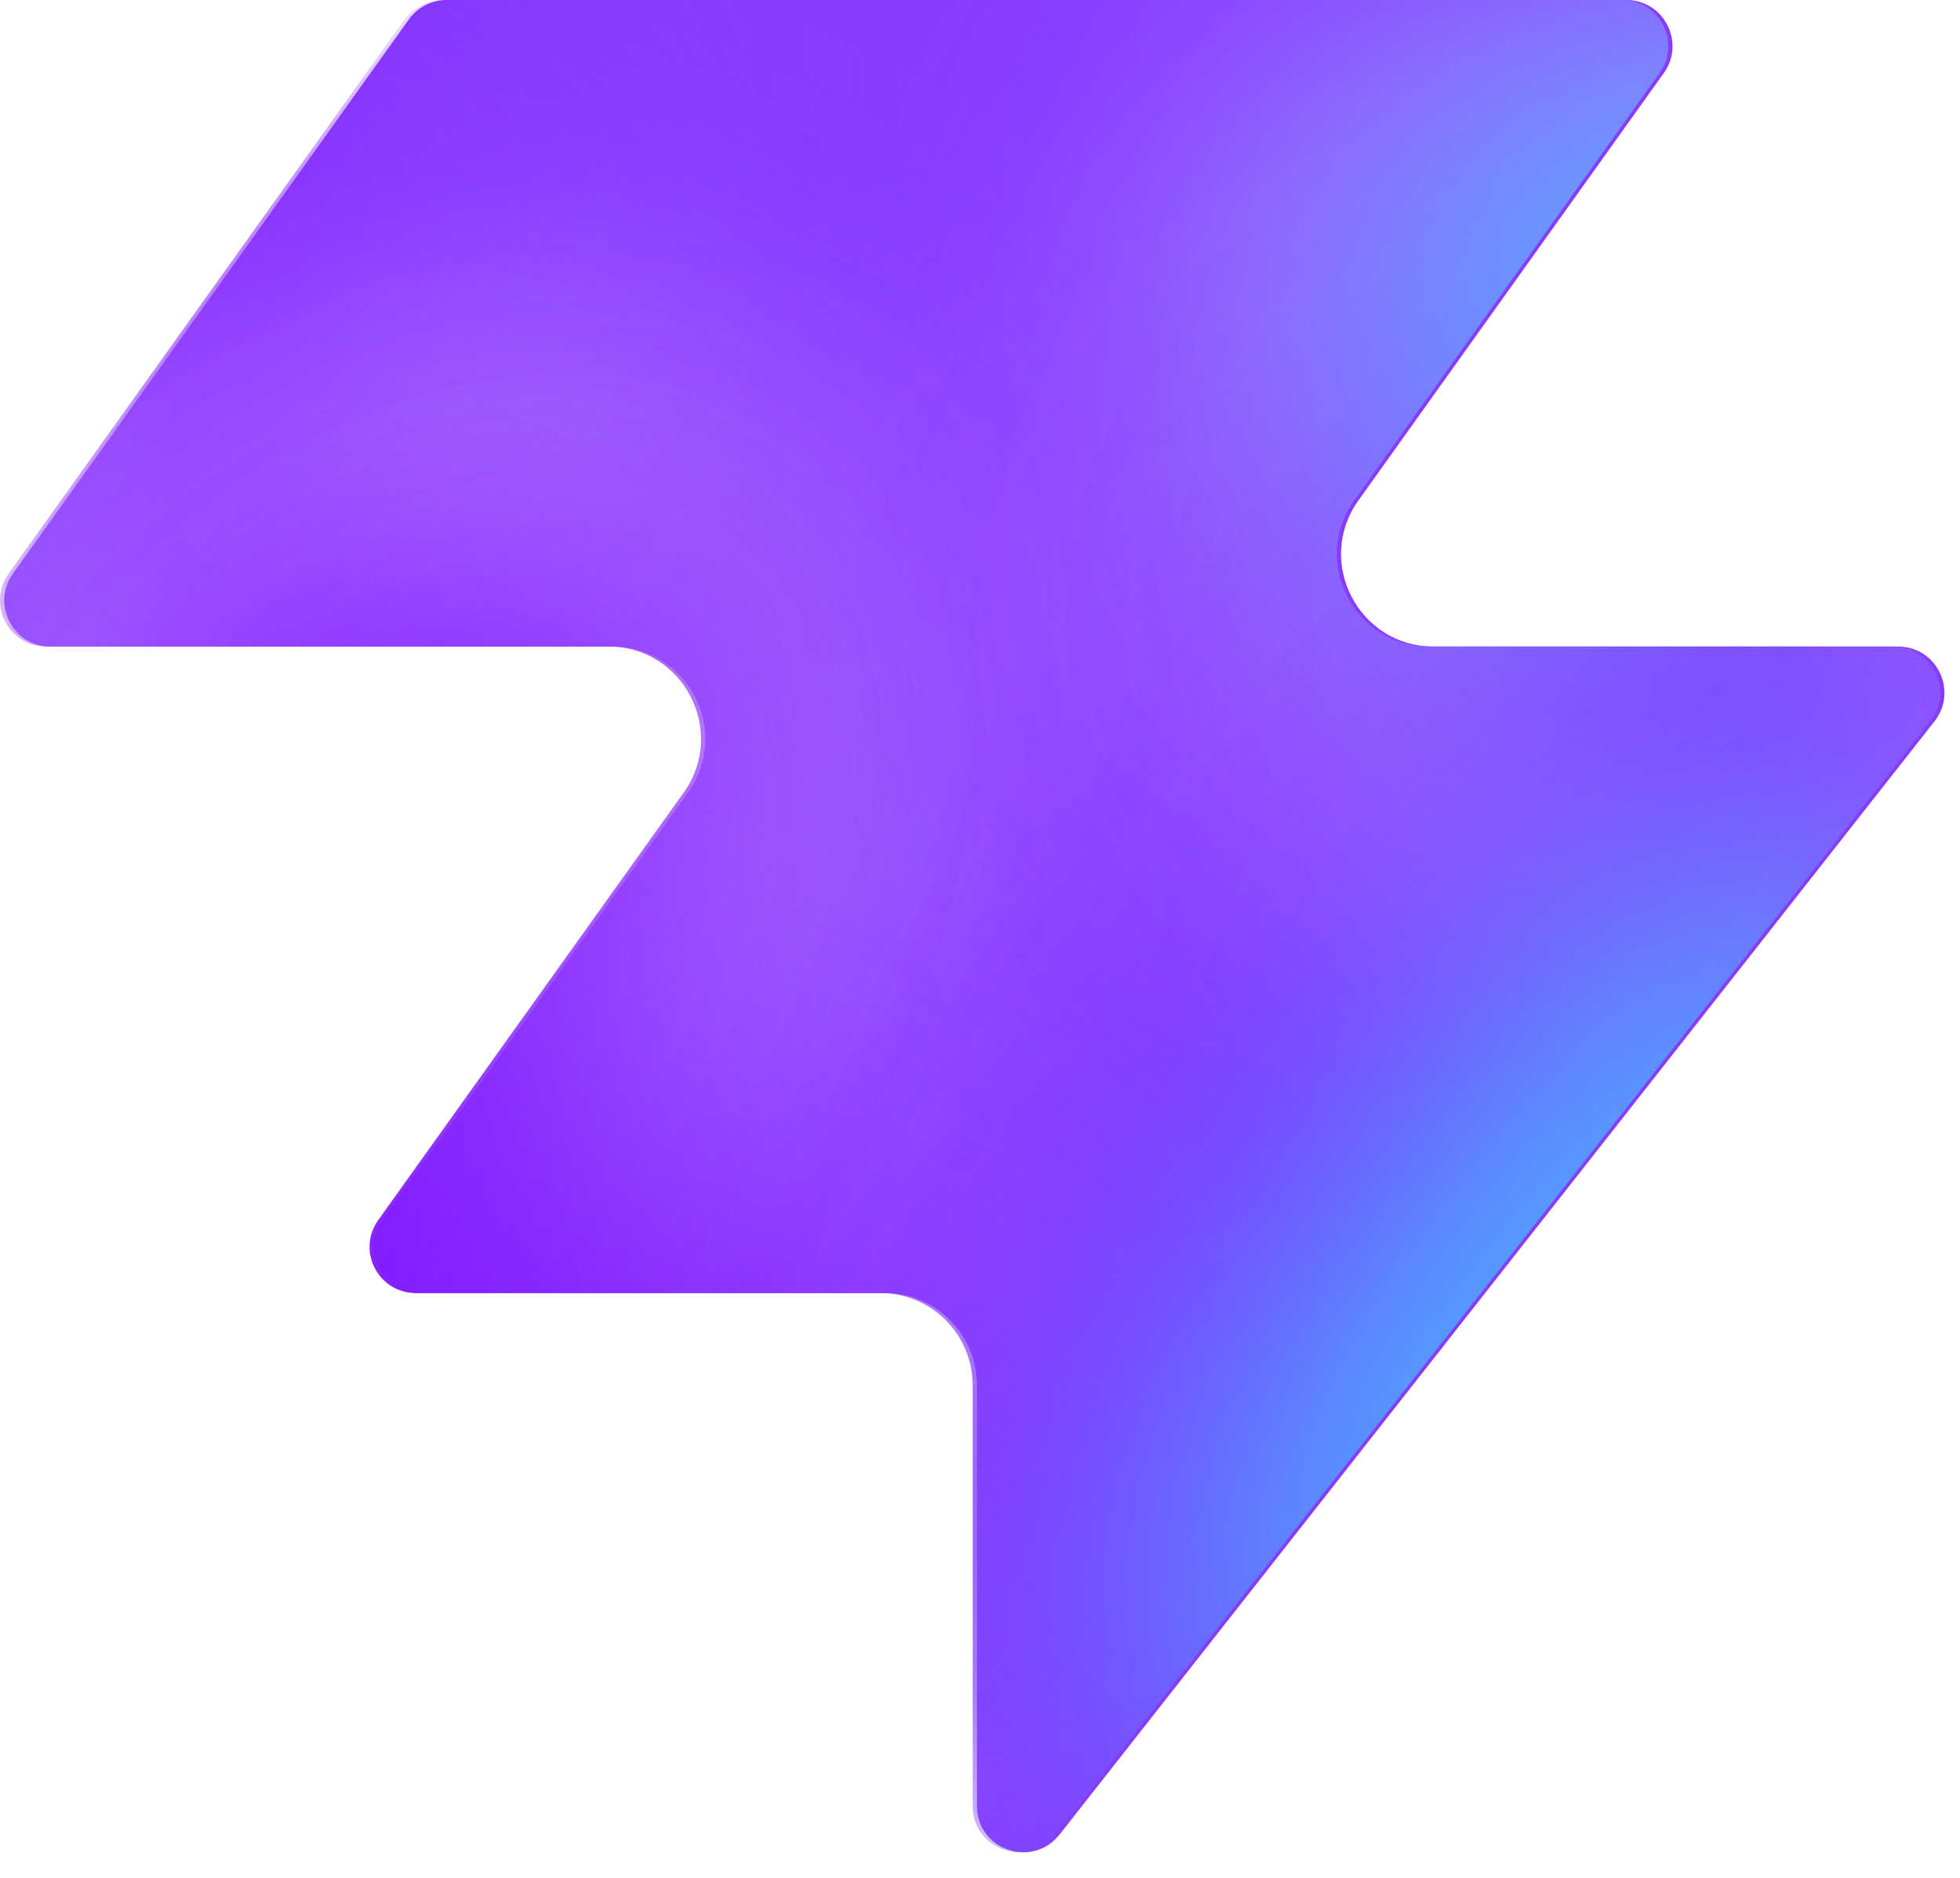
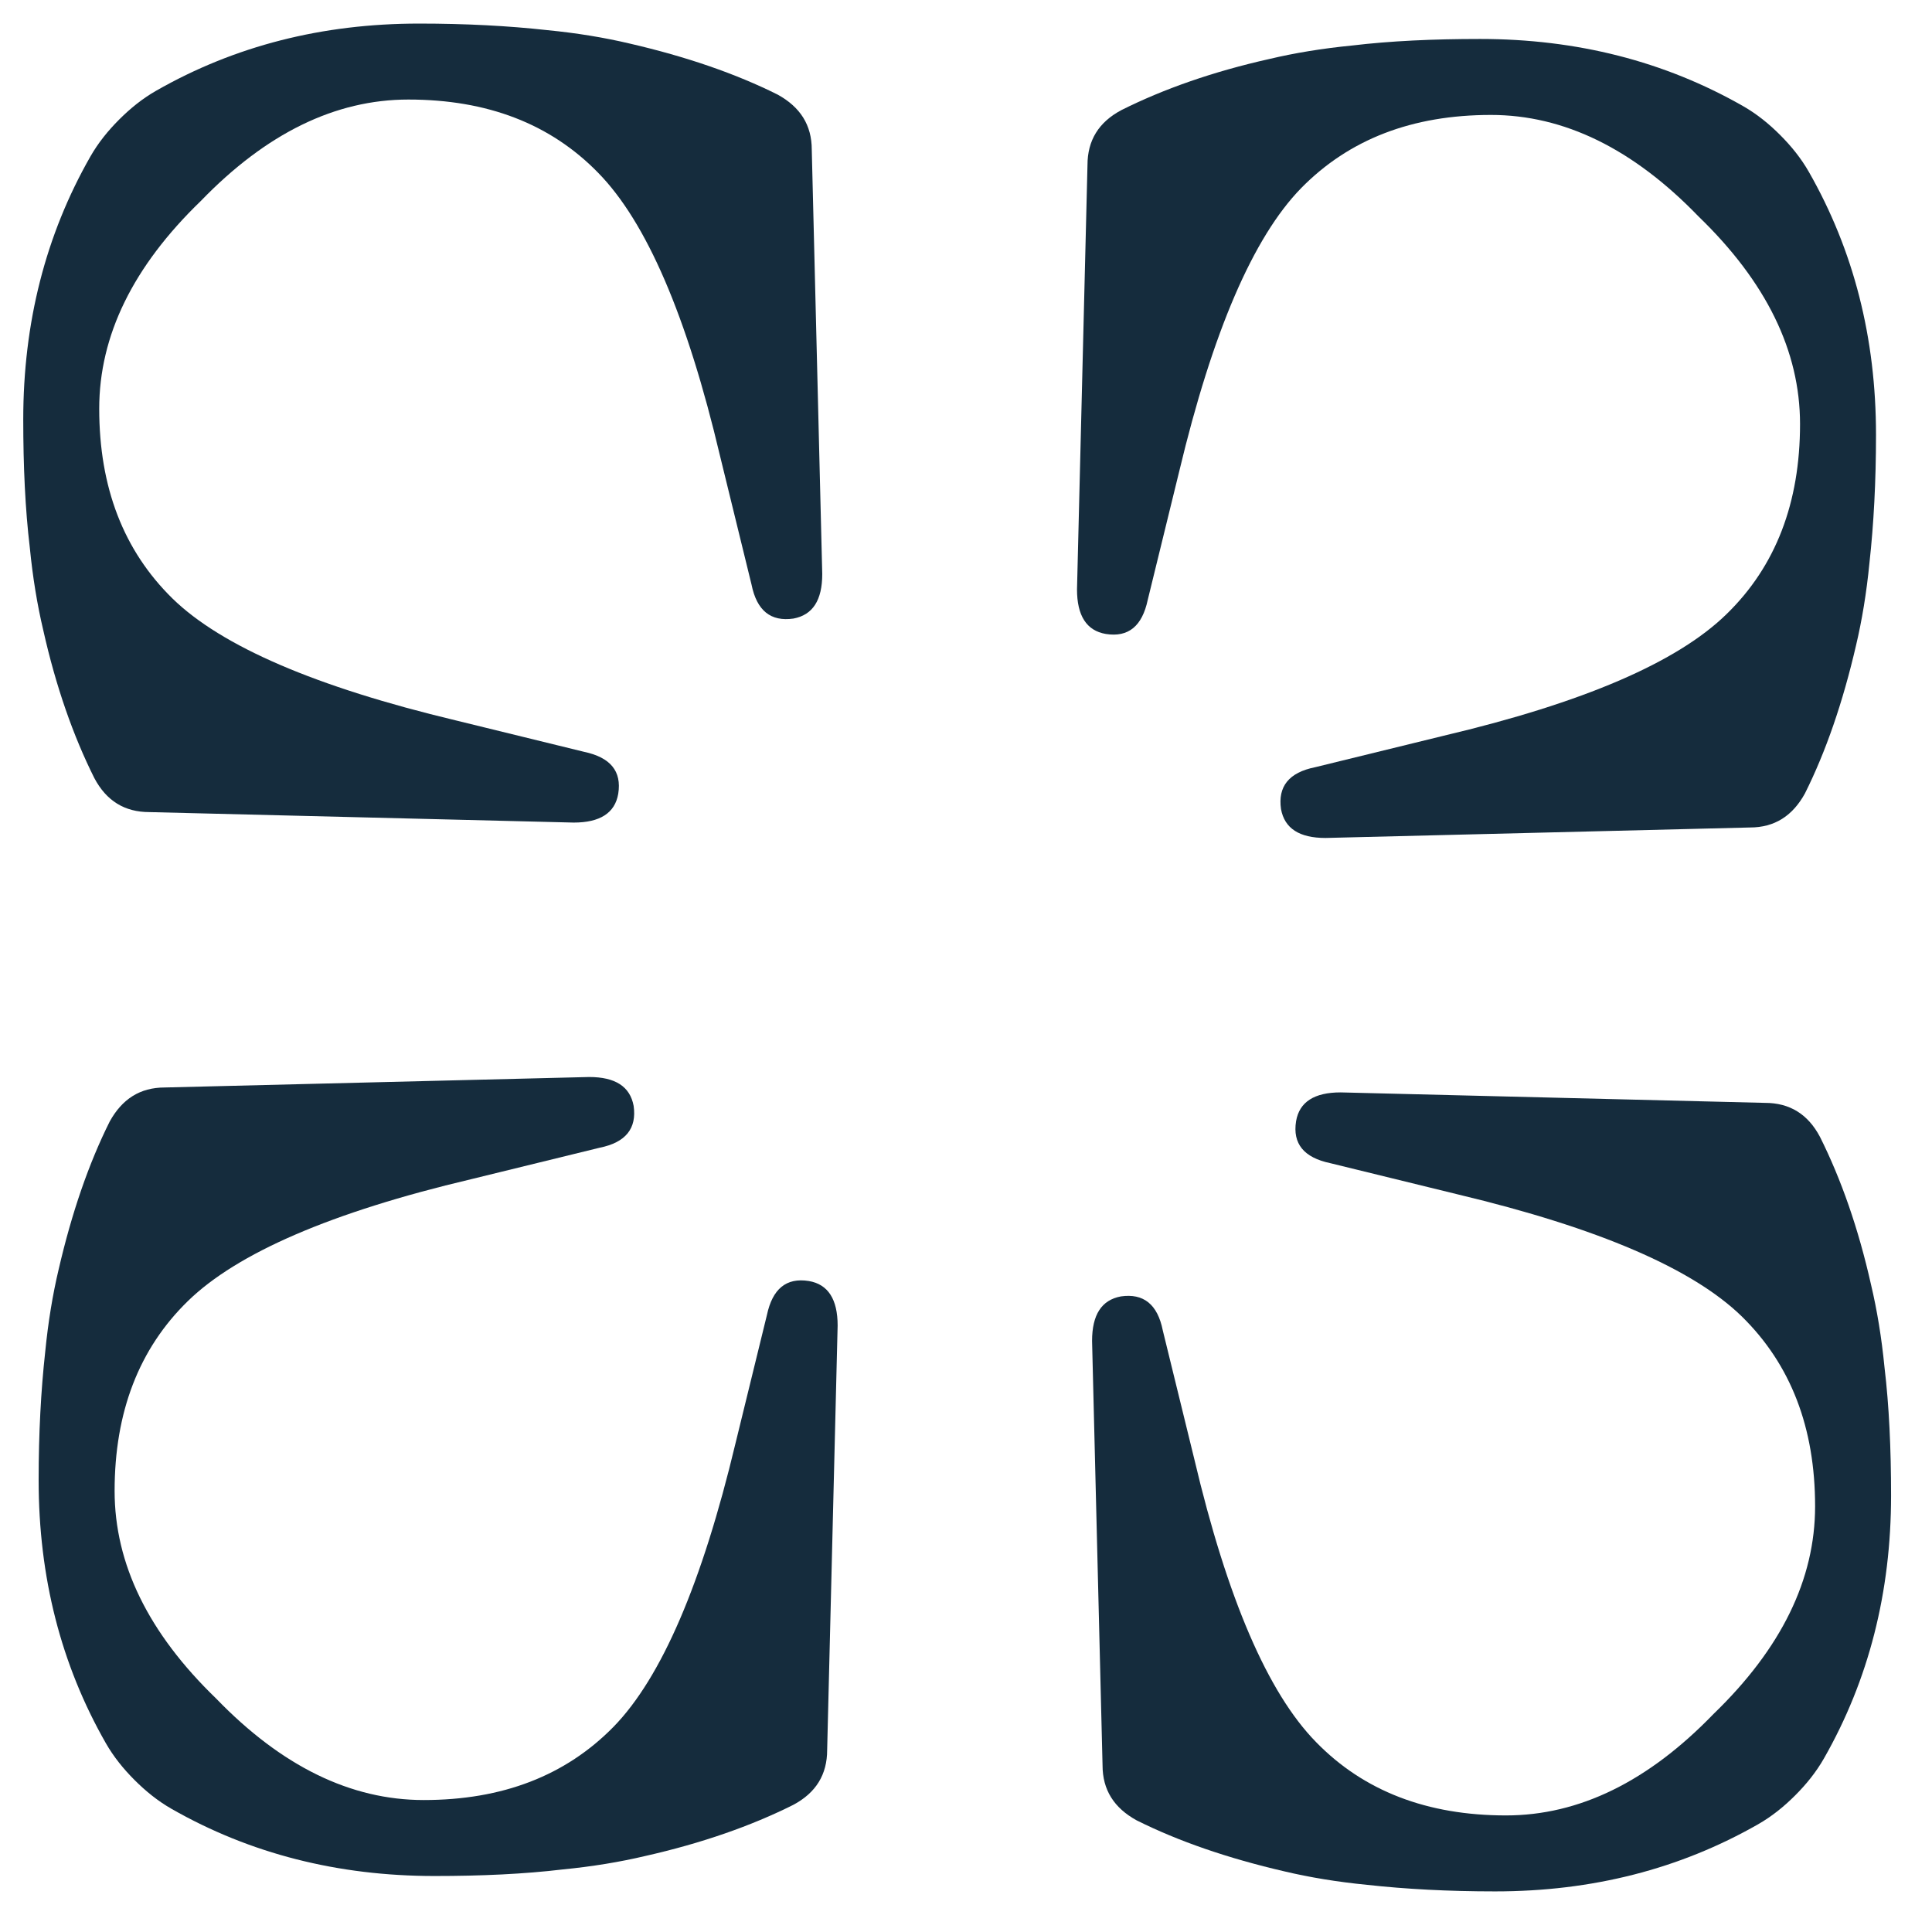
- <svg xmlns="http://www.w3.org/2000/svg" width="48" height="46" fill="none" viewBox="0 0 48 46">
-   <path fill="#863bff" d="M25.946 44.938c-.664.845-2.021.375-2.021-.698V33.937a2.26 2.26 0 0 0-2.262-2.262H10.287c-.92 0-1.456-1.04-.92-1.788l7.48-10.471c1.07-1.497 0-3.578-1.842-3.578H1.237c-.92 0-1.456-1.04-.92-1.788L10.013.474c.214-.297.556-.474.92-.474h28.894c.92 0 1.456 1.04.92 1.788l-7.48 10.471c-1.07 1.498 0 3.579 1.842 3.579h11.377c.943 0 1.473 1.088.89 1.83L25.947 44.94z" style="fill:#863bff;fill:color(display-p3 .525 .23 1);fill-opacity:1" />
-   <mask id="a" width="48" height="46" x="0" y="0" maskUnits="userSpaceOnUse" style="mask-type:alpha">
-     <path fill="#000" d="M25.842 44.938c-.664.844-2.021.375-2.021-.698V33.937a2.26 2.26 0 0 0-2.262-2.262H10.183c-.92 0-1.456-1.04-.92-1.788l7.48-10.471c1.07-1.498 0-3.579-1.842-3.579H1.133c-.92 0-1.456-1.04-.92-1.787L9.91.473c.214-.297.556-.474.92-.474h28.894c.92 0 1.456 1.04.92 1.788l-7.48 10.471c-1.07 1.498 0 3.578 1.842 3.578h11.377c.943 0 1.473 1.088.89 1.832L25.843 44.94z" style="fill:#000;fill-opacity:1" />
-   </mask>
-   <g mask="url(#a)">
-     <g filter="url(#b)">
-       <ellipse cx="5.508" cy="14.704" fill="#ede6ff" rx="5.508" ry="14.704" style="fill:#ede6ff;fill:color(display-p3 .927 .903 1);fill-opacity:1" transform="matrix(.00324 1 1 -.00324 -4.47 31.516)" />
-     </g>
-     <g filter="url(#c)">
-       <ellipse cx="10.399" cy="29.851" fill="#ede6ff" rx="10.399" ry="29.851" style="fill:#ede6ff;fill:color(display-p3 .927 .903 1);fill-opacity:1" transform="matrix(.00324 1 1 -.00324 -39.328 7.883)" />
-     </g>
-     <g filter="url(#d)">
-       <ellipse cx="5.508" cy="30.487" fill="#7e14ff" rx="5.508" ry="30.487" style="fill:#7e14ff;fill:color(display-p3 .492 .077 1);fill-opacity:1" transform="rotate(89.814 -25.913 -14.639)scale(1 -1)" />
-     </g>
-     <g filter="url(#e)">
-       <ellipse cx="5.508" cy="30.599" fill="#7e14ff" rx="5.508" ry="30.599" style="fill:#7e14ff;fill:color(display-p3 .492 .077 1);fill-opacity:1" transform="rotate(89.814 -32.644 -3.334)scale(1 -1)" />
-     </g>
-     <g filter="url(#f)">
-       <ellipse cx="5.508" cy="30.599" fill="#7e14ff" rx="5.508" ry="30.599" style="fill:#7e14ff;fill:color(display-p3 .492 .077 1);fill-opacity:1" transform="matrix(.00324 1 1 -.00324 -34.34 30.47)" />
-     </g>
-     <g filter="url(#g)">
-       <ellipse cx="14.072" cy="22.078" fill="#ede6ff" rx="14.072" ry="22.078" style="fill:#ede6ff;fill:color(display-p3 .927 .903 1);fill-opacity:1" transform="rotate(93.35 24.506 48.493)scale(-1 1)" />
-     </g>
-     <g filter="url(#h)">
-       <ellipse cx="3.47" cy="21.501" fill="#7e14ff" rx="3.47" ry="21.501" style="fill:#7e14ff;fill:color(display-p3 .492 .077 1);fill-opacity:1" transform="rotate(89.009 28.708 47.59)scale(-1 1)" />
-     </g>
-     <g filter="url(#i)">
-       <ellipse cx="3.47" cy="21.501" fill="#7e14ff" rx="3.47" ry="21.501" style="fill:#7e14ff;fill:color(display-p3 .492 .077 1);fill-opacity:1" transform="rotate(89.009 28.708 47.59)scale(-1 1)" />
-     </g>
-     <g filter="url(#j)">
-       <ellipse cx=".387" cy="8.972" fill="#7e14ff" rx="4.407" ry="29.108" style="fill:#7e14ff;fill:color(display-p3 .492 .077 1);fill-opacity:1" transform="rotate(39.51 .387 8.972)" />
-     </g>
-     <g filter="url(#k)">
-       <ellipse cx="47.523" cy="-6.092" fill="#7e14ff" rx="4.407" ry="29.108" style="fill:#7e14ff;fill:color(display-p3 .492 .077 1);fill-opacity:1" transform="rotate(37.892 47.523 -6.092)" />
-     </g>
-     <g filter="url(#l)">
-       <ellipse cx="41.412" cy="6.333" fill="#47bfff" rx="5.971" ry="9.665" style="fill:#47bfff;fill:color(display-p3 .28 .748 1);fill-opacity:1" transform="rotate(37.892 41.412 6.333)" />
-     </g>
-     <g filter="url(#m)">
-       <ellipse cx="-1.879" cy="38.332" fill="#7e14ff" rx="4.407" ry="29.108" style="fill:#7e14ff;fill:color(display-p3 .492 .077 1);fill-opacity:1" transform="rotate(37.892 -1.88 38.332)" />
-     </g>
-     <g filter="url(#n)">
-       <ellipse cx="-1.879" cy="38.332" fill="#7e14ff" rx="4.407" ry="29.108" style="fill:#7e14ff;fill:color(display-p3 .492 .077 1);fill-opacity:1" transform="rotate(37.892 -1.88 38.332)" />
-     </g>
-     <g filter="url(#o)">
-       <ellipse cx="35.651" cy="29.907" fill="#7e14ff" rx="4.407" ry="29.108" style="fill:#7e14ff;fill:color(display-p3 .492 .077 1);fill-opacity:1" transform="rotate(37.892 35.651 29.907)" />
-     </g>
-     <g filter="url(#p)">
-       <ellipse cx="38.418" cy="32.4" fill="#47bfff" rx="5.971" ry="15.297" style="fill:#47bfff;fill:color(display-p3 .28 .748 1);fill-opacity:1" transform="rotate(37.892 38.418 32.4)" />
+ <svg xmlns="http://www.w3.org/2000/svg" id="Livello_1" data-name="Livello 1" viewBox="0 0 59 59">
+   <defs>
+     <style>
+       .cls-1 {
+         fill: none;
+       }
+ 
+       .cls-2 {
+         fill: #152c3d;
+       }
+ 
+       .cls-3 {
+         clip-path: url(#clippath);
+       }
+     </style>
+     <clipPath id="clippath">
+       <rect class="cls-1" width="58.48" height="58.48" />
+     </clipPath>
+   </defs>
+   <g class="cls-3">
+     <g>
+       <path class="cls-2" d="M53.23,3.24c-2.4-1.37-5.08-2.05-8.03-2.05-1.43,0-2.74.06-3.91.2-.92.09-1.76.23-2.52.41-1.74.39-3.24.92-4.52,1.56-.7.37-1.04.93-1.04,1.68l-.32,12.96c0,.8.29,1.26.88,1.36.69.11,1.11-.24,1.28-1.04l.96-3.92c1.02-4.27,2.26-7.15,3.72-8.65,1.47-1.5,3.4-2.24,5.8-2.24,2.23,0,4.34,1.03,6.34,3.1,2.07,2,3.1,4.11,3.1,6.34,0,2.4-.74,4.34-2.24,5.8-1.5,1.47-4.37,2.71-8.65,3.72l-3.92.96c-.8.16-1.14.59-1.04,1.28.11.59.56.88,1.36.88l12.96-.32c.75,0,1.3-.35,1.68-1.04.64-1.28,1.16-2.79,1.56-4.52.18-.76.32-1.6.41-2.52.13-1.18.2-2.48.2-3.91,0-2.96-.68-5.63-2.05-8.03-.24-.42-.54-.79-.88-1.13-.34-.34-.71-.64-1.13-.88Z" />
+       <path class="cls-2" d="M5.24,55.24c2.4,1.37,5.08,2.05,8.03,2.05,1.43,0,2.74-.06,3.91-.2.92-.09,1.76-.23,2.52-.41,1.73-.39,3.24-.92,4.52-1.56.7-.37,1.04-.93,1.04-1.68l.32-12.96c0-.8-.29-1.26-.88-1.36-.69-.11-1.11.24-1.28,1.04l-.96,3.92c-1.02,4.27-2.26,7.15-3.72,8.65-1.47,1.5-3.4,2.24-5.8,2.24-2.23,0-4.34-1.03-6.34-3.1-2.07-2-3.1-4.11-3.1-6.34,0-2.4.74-4.34,2.24-5.8s4.37-2.71,8.65-3.72l3.92-.96c.8-.16,1.14-.59,1.04-1.28-.11-.59-.56-.88-1.36-.88l-12.96.32c-.75,0-1.3.35-1.68,1.04-.64,1.28-1.16,2.79-1.56,4.52-.18.76-.32,1.6-.41,2.52-.13,1.18-.2,2.48-.2,3.91,0,2.96.68,5.63,2.05,8.03.24.42.54.79.88,1.13.34.34.71.64,1.13.88Z" />
+       <path class="cls-2" d="M55.7,53.7c1.37-2.4,2.05-5.08,2.05-8.03,0-1.43-.06-2.74-.2-3.91-.09-.92-.23-1.76-.41-2.52-.39-1.74-.92-3.24-1.56-4.52-.37-.7-.93-1.04-1.68-1.04l-12.96-.32c-.8,0-1.26.29-1.36.88-.11.69.24,1.11,1.04,1.28l3.92.96c4.27,1.02,7.15,2.26,8.65,3.72,1.5,1.47,2.24,3.4,2.24,5.8,0,2.23-1.03,4.34-3.1,6.34-2,2.07-4.11,3.1-6.34,3.1-2.4,0-4.34-.74-5.8-2.24-1.47-1.5-2.71-4.37-3.72-8.65l-.96-3.92c-.16-.8-.59-1.14-1.28-1.04-.59.11-.88.56-.88,1.36l.32,12.96c0,.75.35,1.3,1.04,1.68,1.28.64,2.79,1.16,4.52,1.56.76.18,1.6.32,2.52.41,1.18.13,2.48.2,3.91.2,2.96,0,5.63-.68,8.03-2.05.42-.24.79-.54,1.13-.88.34-.34.64-.71.88-1.13Z" />
+       <path class="cls-2" d="M2.76,4.78C1.39,7.18.71,9.86.71,12.81c0,1.43.06,2.74.2,3.91.09.92.23,1.76.41,2.52.39,1.74.92,3.24,1.56,4.52.37.7.93,1.04,1.68,1.04l12.96.32c.8,0,1.26-.29,1.36-.88.11-.69-.24-1.11-1.04-1.28l-3.92-.96c-4.27-1.02-7.15-2.26-8.65-3.72-1.5-1.47-2.24-3.4-2.24-5.8,0-2.23,1.03-4.34,3.1-6.34,2-2.07,4.11-3.1,6.34-3.1,2.41,0,4.34.74,5.8,2.24,1.47,1.5,2.71,4.37,3.72,8.65l.96,3.92c.16.8.59,1.14,1.28,1.04.59-.11.88-.56.88-1.36l-.32-12.96c0-.75-.35-1.3-1.04-1.68-1.28-.64-2.79-1.16-4.52-1.56-.76-.18-1.6-.32-2.52-.41-1.18-.13-2.48-.2-3.91-.2-2.96,0-5.63.68-8.03,2.05-.42.24-.79.54-1.13.88s-.64.71-.88,1.13Z" />
    </g>
  </g>
-   <defs>
-     <filter id="b" width="60.045" height="41.654" x="-19.77" y="16.149" color-interpolation-filters="sRGB" filterUnits="userSpaceOnUse">
-       <feFlood flood-opacity="0" result="BackgroundImageFix" />
-       <feBlend in="SourceGraphic" in2="BackgroundImageFix" result="shape" />
-       <feGaussianBlur result="effect1_foregroundBlur_2002_17158" stdDeviation="7.659" />
-     </filter>
-     <filter id="c" width="90.34" height="51.437" x="-54.613" y="-7.533" color-interpolation-filters="sRGB" filterUnits="userSpaceOnUse">
-       <feFlood flood-opacity="0" result="BackgroundImageFix" />
-       <feBlend in="SourceGraphic" in2="BackgroundImageFix" result="shape" />
-       <feGaussianBlur result="effect1_foregroundBlur_2002_17158" stdDeviation="7.659" />
-     </filter>
-     <filter id="d" width="79.355" height="29.4" x="-49.64" y="2.03" color-interpolation-filters="sRGB" filterUnits="userSpaceOnUse">
-       <feFlood flood-opacity="0" result="BackgroundImageFix" />
-       <feBlend in="SourceGraphic" in2="BackgroundImageFix" result="shape" />
-       <feGaussianBlur result="effect1_foregroundBlur_2002_17158" stdDeviation="4.596" />
-     </filter>
-     <filter id="e" width="79.579" height="29.4" x="-45.045" y="20.029" color-interpolation-filters="sRGB" filterUnits="userSpaceOnUse">
-       <feFlood flood-opacity="0" result="BackgroundImageFix" />
-       <feBlend in="SourceGraphic" in2="BackgroundImageFix" result="shape" />
-       <feGaussianBlur result="effect1_foregroundBlur_2002_17158" stdDeviation="4.596" />
-     </filter>
-     <filter id="f" width="79.579" height="29.4" x="-43.513" y="21.178" color-interpolation-filters="sRGB" filterUnits="userSpaceOnUse">
-       <feFlood flood-opacity="0" result="BackgroundImageFix" />
-       <feBlend in="SourceGraphic" in2="BackgroundImageFix" result="shape" />
-       <feGaussianBlur result="effect1_foregroundBlur_2002_17158" stdDeviation="4.596" />
-     </filter>
-     <filter id="g" width="74.749" height="58.852" x="15.756" y="-17.901" color-interpolation-filters="sRGB" filterUnits="userSpaceOnUse">
-       <feFlood flood-opacity="0" result="BackgroundImageFix" />
-       <feBlend in="SourceGraphic" in2="BackgroundImageFix" result="shape" />
-       <feGaussianBlur result="effect1_foregroundBlur_2002_17158" stdDeviation="7.659" />
-     </filter>
-     <filter id="h" width="61.377" height="25.362" x="23.548" y="2.284" color-interpolation-filters="sRGB" filterUnits="userSpaceOnUse">
-       <feFlood flood-opacity="0" result="BackgroundImageFix" />
-       <feBlend in="SourceGraphic" in2="BackgroundImageFix" result="shape" />
-       <feGaussianBlur result="effect1_foregroundBlur_2002_17158" stdDeviation="4.596" />
-     </filter>
-     <filter id="i" width="61.377" height="25.362" x="23.548" y="2.284" color-interpolation-filters="sRGB" filterUnits="userSpaceOnUse">
-       <feFlood flood-opacity="0" result="BackgroundImageFix" />
-       <feBlend in="SourceGraphic" in2="BackgroundImageFix" result="shape" />
-       <feGaussianBlur result="effect1_foregroundBlur_2002_17158" stdDeviation="4.596" />
-     </filter>
-     <filter id="j" width="56.045" height="63.649" x="-27.636" y="-22.853" color-interpolation-filters="sRGB" filterUnits="userSpaceOnUse">
-       <feFlood flood-opacity="0" result="BackgroundImageFix" />
-       <feBlend in="SourceGraphic" in2="BackgroundImageFix" result="shape" />
-       <feGaussianBlur result="effect1_foregroundBlur_2002_17158" stdDeviation="4.596" />
-     </filter>
-     <filter id="k" width="54.814" height="64.646" x="20.116" y="-38.415" color-interpolation-filters="sRGB" filterUnits="userSpaceOnUse">
-       <feFlood flood-opacity="0" result="BackgroundImageFix" />
-       <feBlend in="SourceGraphic" in2="BackgroundImageFix" result="shape" />
-       <feGaussianBlur result="effect1_foregroundBlur_2002_17158" stdDeviation="4.596" />
-     </filter>
-     <filter id="l" width="33.541" height="35.313" x="24.641" y="-11.323" color-interpolation-filters="sRGB" filterUnits="userSpaceOnUse">
-       <feFlood flood-opacity="0" result="BackgroundImageFix" />
-       <feBlend in="SourceGraphic" in2="BackgroundImageFix" result="shape" />
-       <feGaussianBlur result="effect1_foregroundBlur_2002_17158" stdDeviation="4.596" />
-     </filter>
-     <filter id="m" width="54.814" height="64.646" x="-29.286" y="6.009" color-interpolation-filters="sRGB" filterUnits="userSpaceOnUse">
-       <feFlood flood-opacity="0" result="BackgroundImageFix" />
-       <feBlend in="SourceGraphic" in2="BackgroundImageFix" result="shape" />
-       <feGaussianBlur result="effect1_foregroundBlur_2002_17158" stdDeviation="4.596" />
-     </filter>
-     <filter id="n" width="54.814" height="64.646" x="-29.286" y="6.009" color-interpolation-filters="sRGB" filterUnits="userSpaceOnUse">
-       <feFlood flood-opacity="0" result="BackgroundImageFix" />
-       <feBlend in="SourceGraphic" in2="BackgroundImageFix" result="shape" />
-       <feGaussianBlur result="effect1_foregroundBlur_2002_17158" stdDeviation="4.596" />
-     </filter>
-     <filter id="o" width="54.814" height="64.646" x="8.244" y="-2.416" color-interpolation-filters="sRGB" filterUnits="userSpaceOnUse">
-       <feFlood flood-opacity="0" result="BackgroundImageFix" />
-       <feBlend in="SourceGraphic" in2="BackgroundImageFix" result="shape" />
-       <feGaussianBlur result="effect1_foregroundBlur_2002_17158" stdDeviation="4.596" />
-     </filter>
-     <filter id="p" width="39.409" height="43.623" x="18.713" y="10.588" color-interpolation-filters="sRGB" filterUnits="userSpaceOnUse">
-       <feFlood flood-opacity="0" result="BackgroundImageFix" />
-       <feBlend in="SourceGraphic" in2="BackgroundImageFix" result="shape" />
-       <feGaussianBlur result="effect1_foregroundBlur_2002_17158" stdDeviation="4.596" />
-     </filter>
-   </defs>
</svg>
